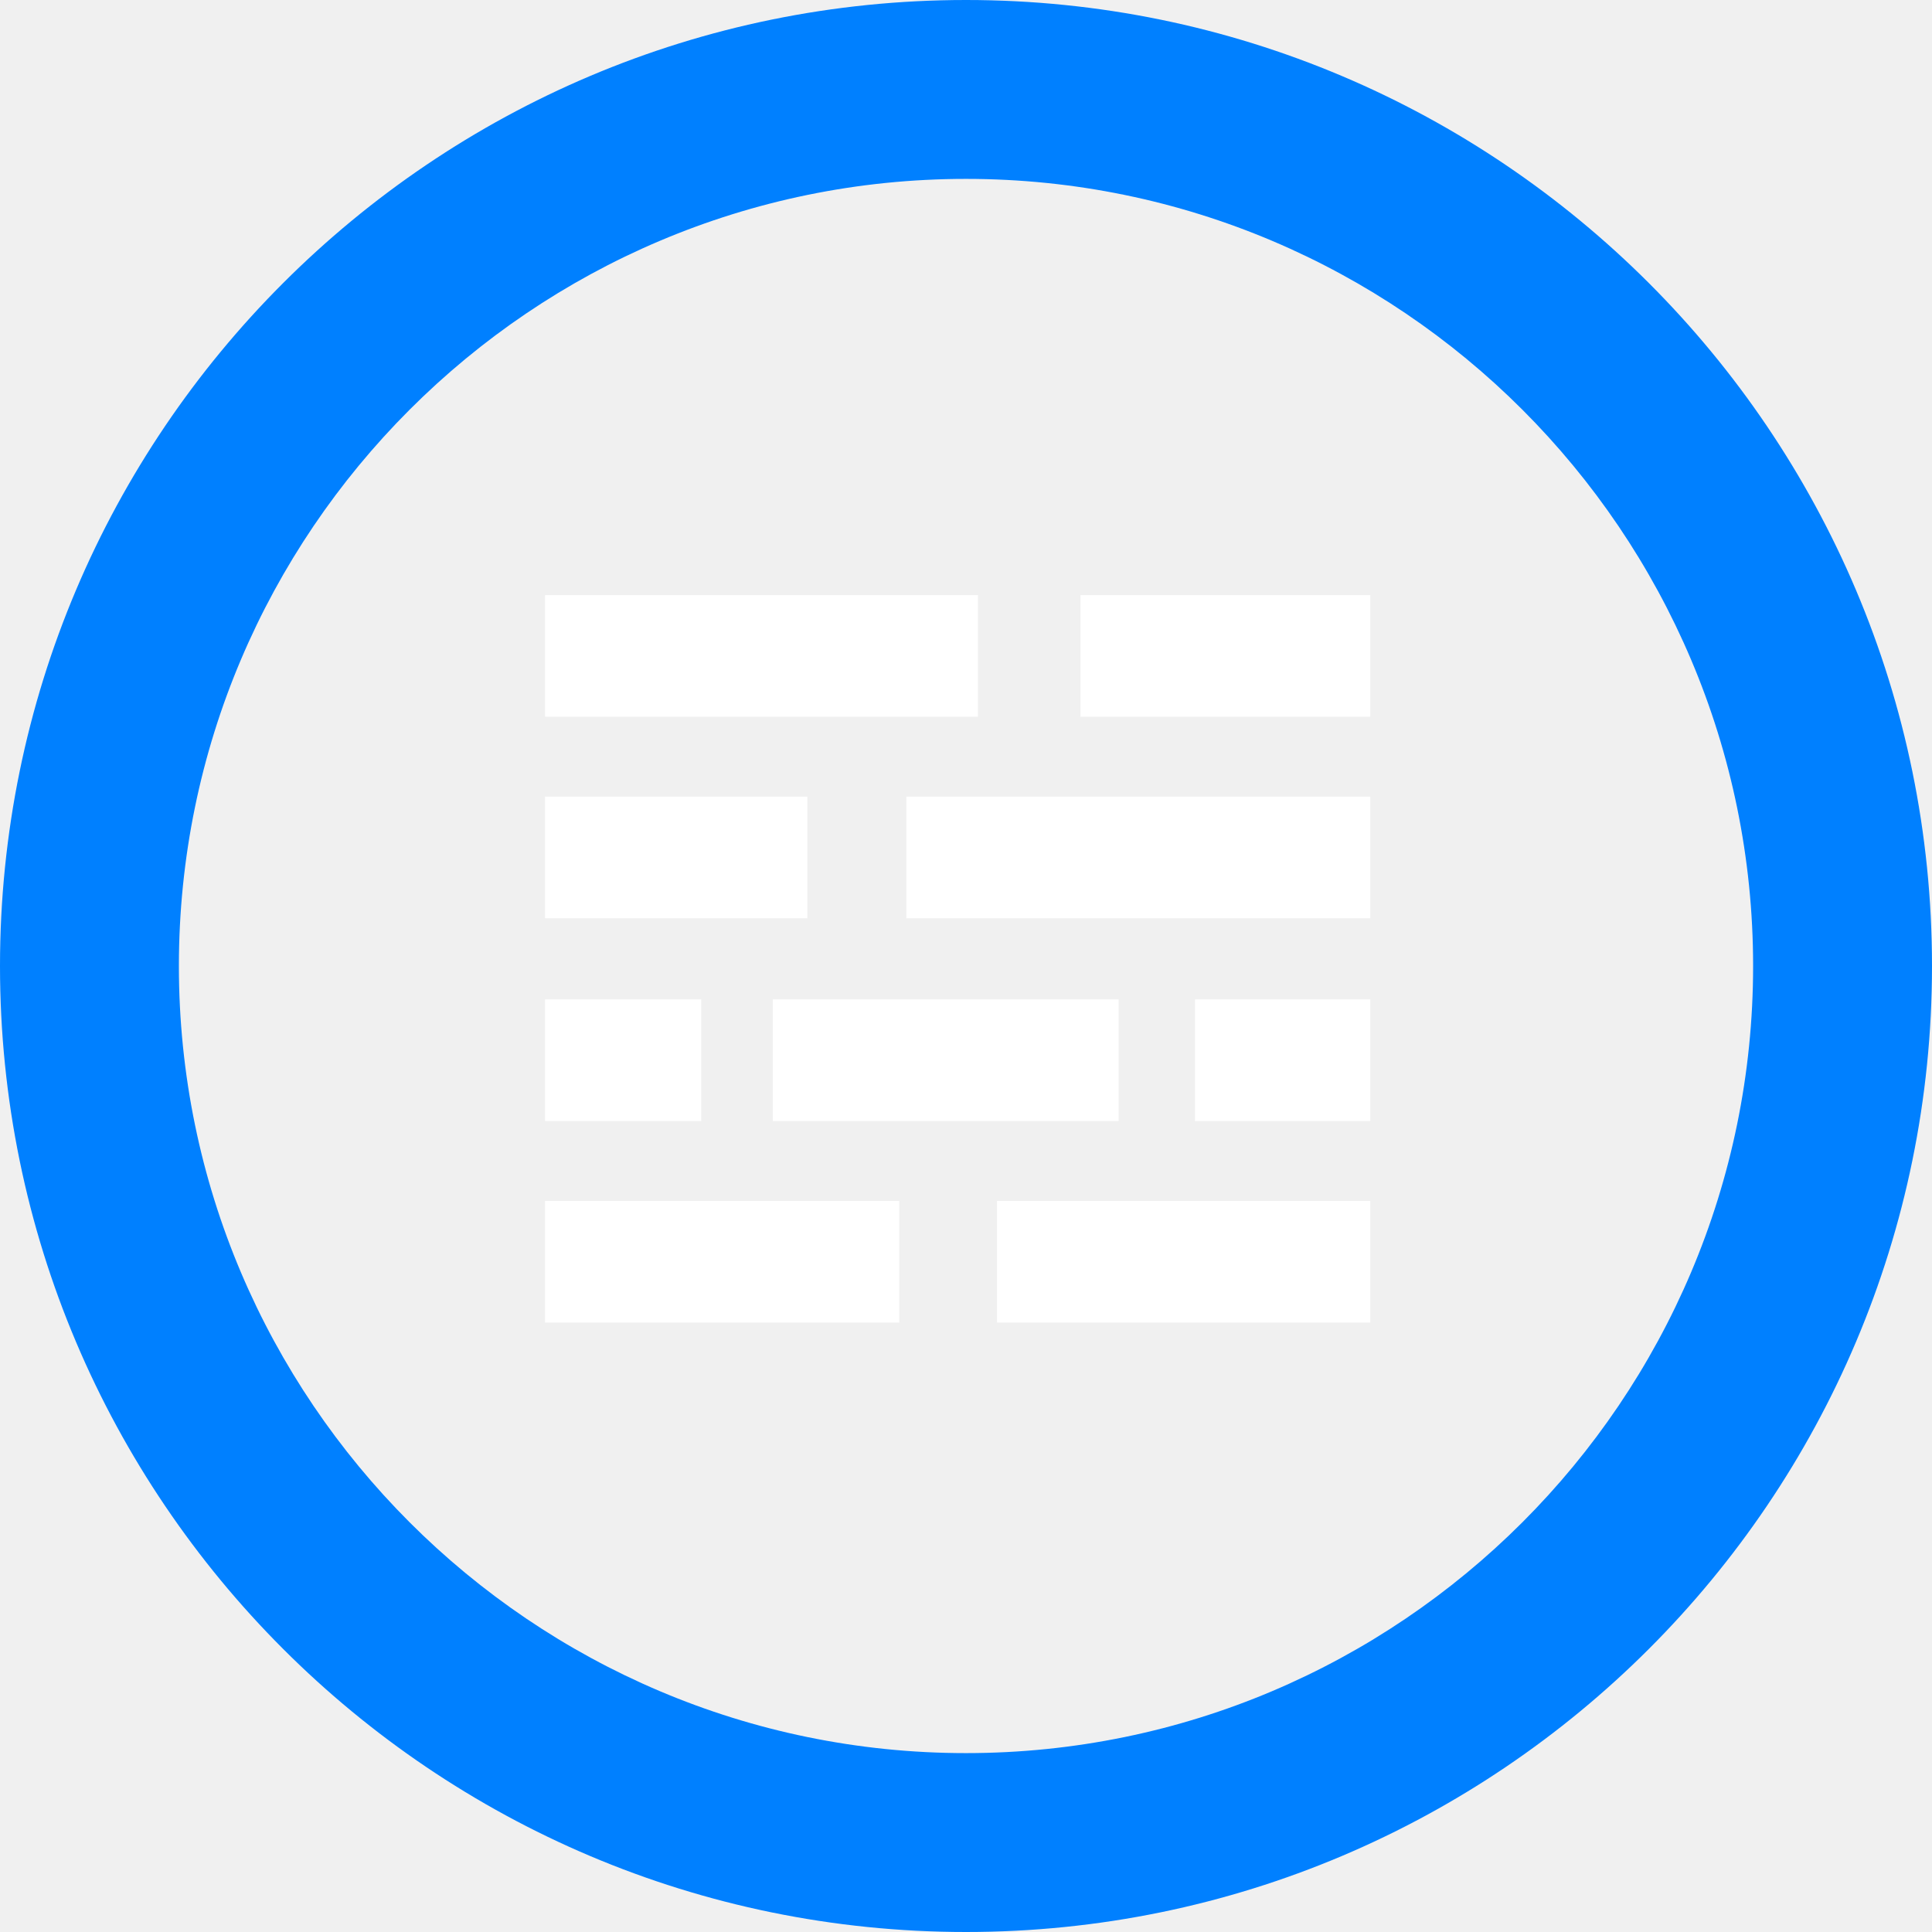
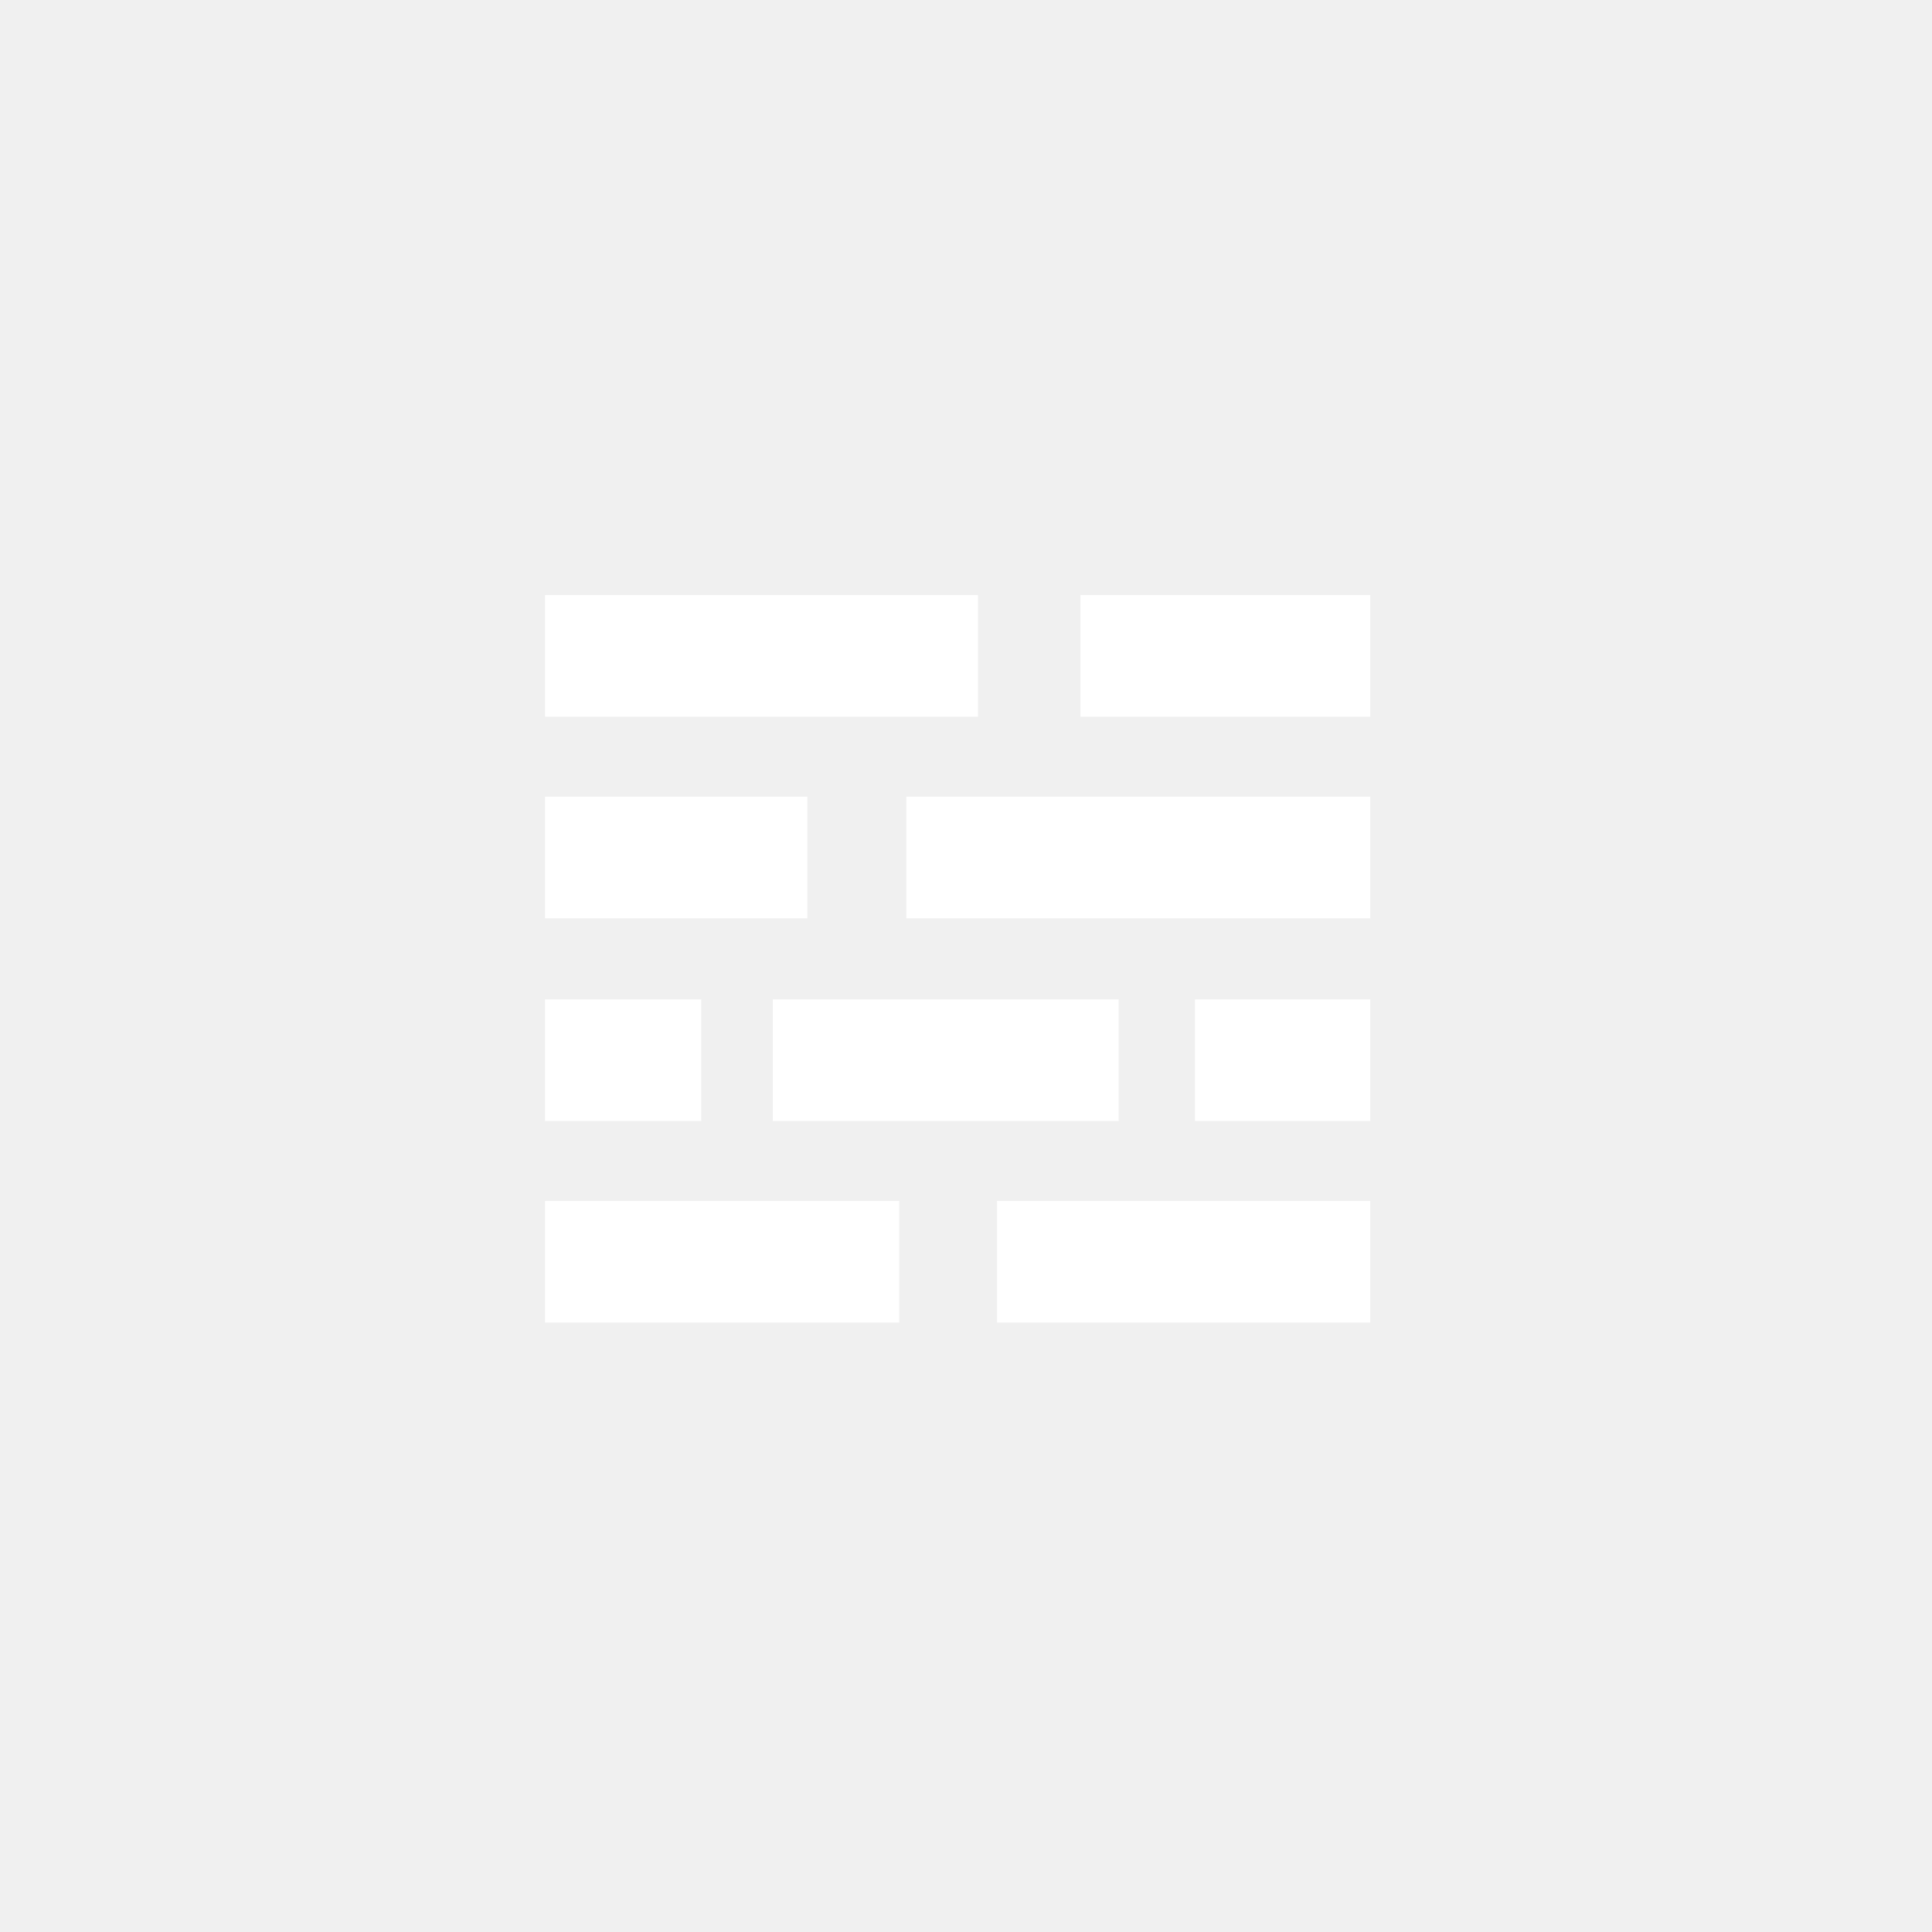
<svg xmlns="http://www.w3.org/2000/svg" version="1.1" id="Layer_1" x="0px" y="0px" viewBox="0 0 162 162" style="enable-background:new 0 0 162 162;" xml:space="preserve">
-   <path fill="#ffffff" d="M90.6,49.9h24.3v10.2H90.6V49.9z M45.7,49.9H82v10.2H45.7V49.9z M76,66.8h38.9v10.2H76V66.8z M64.8,83.8h29V94  h-29V83.8z M100.2,83.8h14.7V94h-14.7V83.8z M83.6,100.7h31.3v10.2H83.6L83.6,100.7L83.6,100.7z M45.7,66.8h22v10.2h-22V66.8z   M45.7,100.7h29.7v10.2H45.7V100.7z M45.7,83.8h13.1V94H45.7V83.8z" />
-   <g>
-     <path fill="#0080ff" d="M81,15c36.4,0,66,29.6,66,66s-29.6,66-66,66s-66-29.6-66-66S44.6,15,81,15 M81,0C36.3,0,0,36.3,0,81   s36.3,81,81,81s81-36.3,81-81S125.7,0,81,0L81,0z" />
-   </g>
+   <style type="text/css">
+ 	.st0{fill:#FFFFFF;}
+ </style>
+   <path class="st0" d="M90.6,49.9h24.3v10.2H90.6V49.9z M45.7,49.9H82v10.2H45.7V49.9z M76,66.8h38.9V77H76V66.8z M64.8,83.8h29V94  h-29V83.8z M100.2,83.8h14.7V94h-14.7V83.8z M83.6,100.7h31.3v10.2H83.6V100.7L83.6,100.7z M45.7,66.8h22V77h-22  C45.7,77,45.7,66.8,45.7,66.8z M45.7,100.7h29.7v10.2H45.7V100.7z M45.7,83.8h13.1V94H45.7V83.8z" />
</svg>
